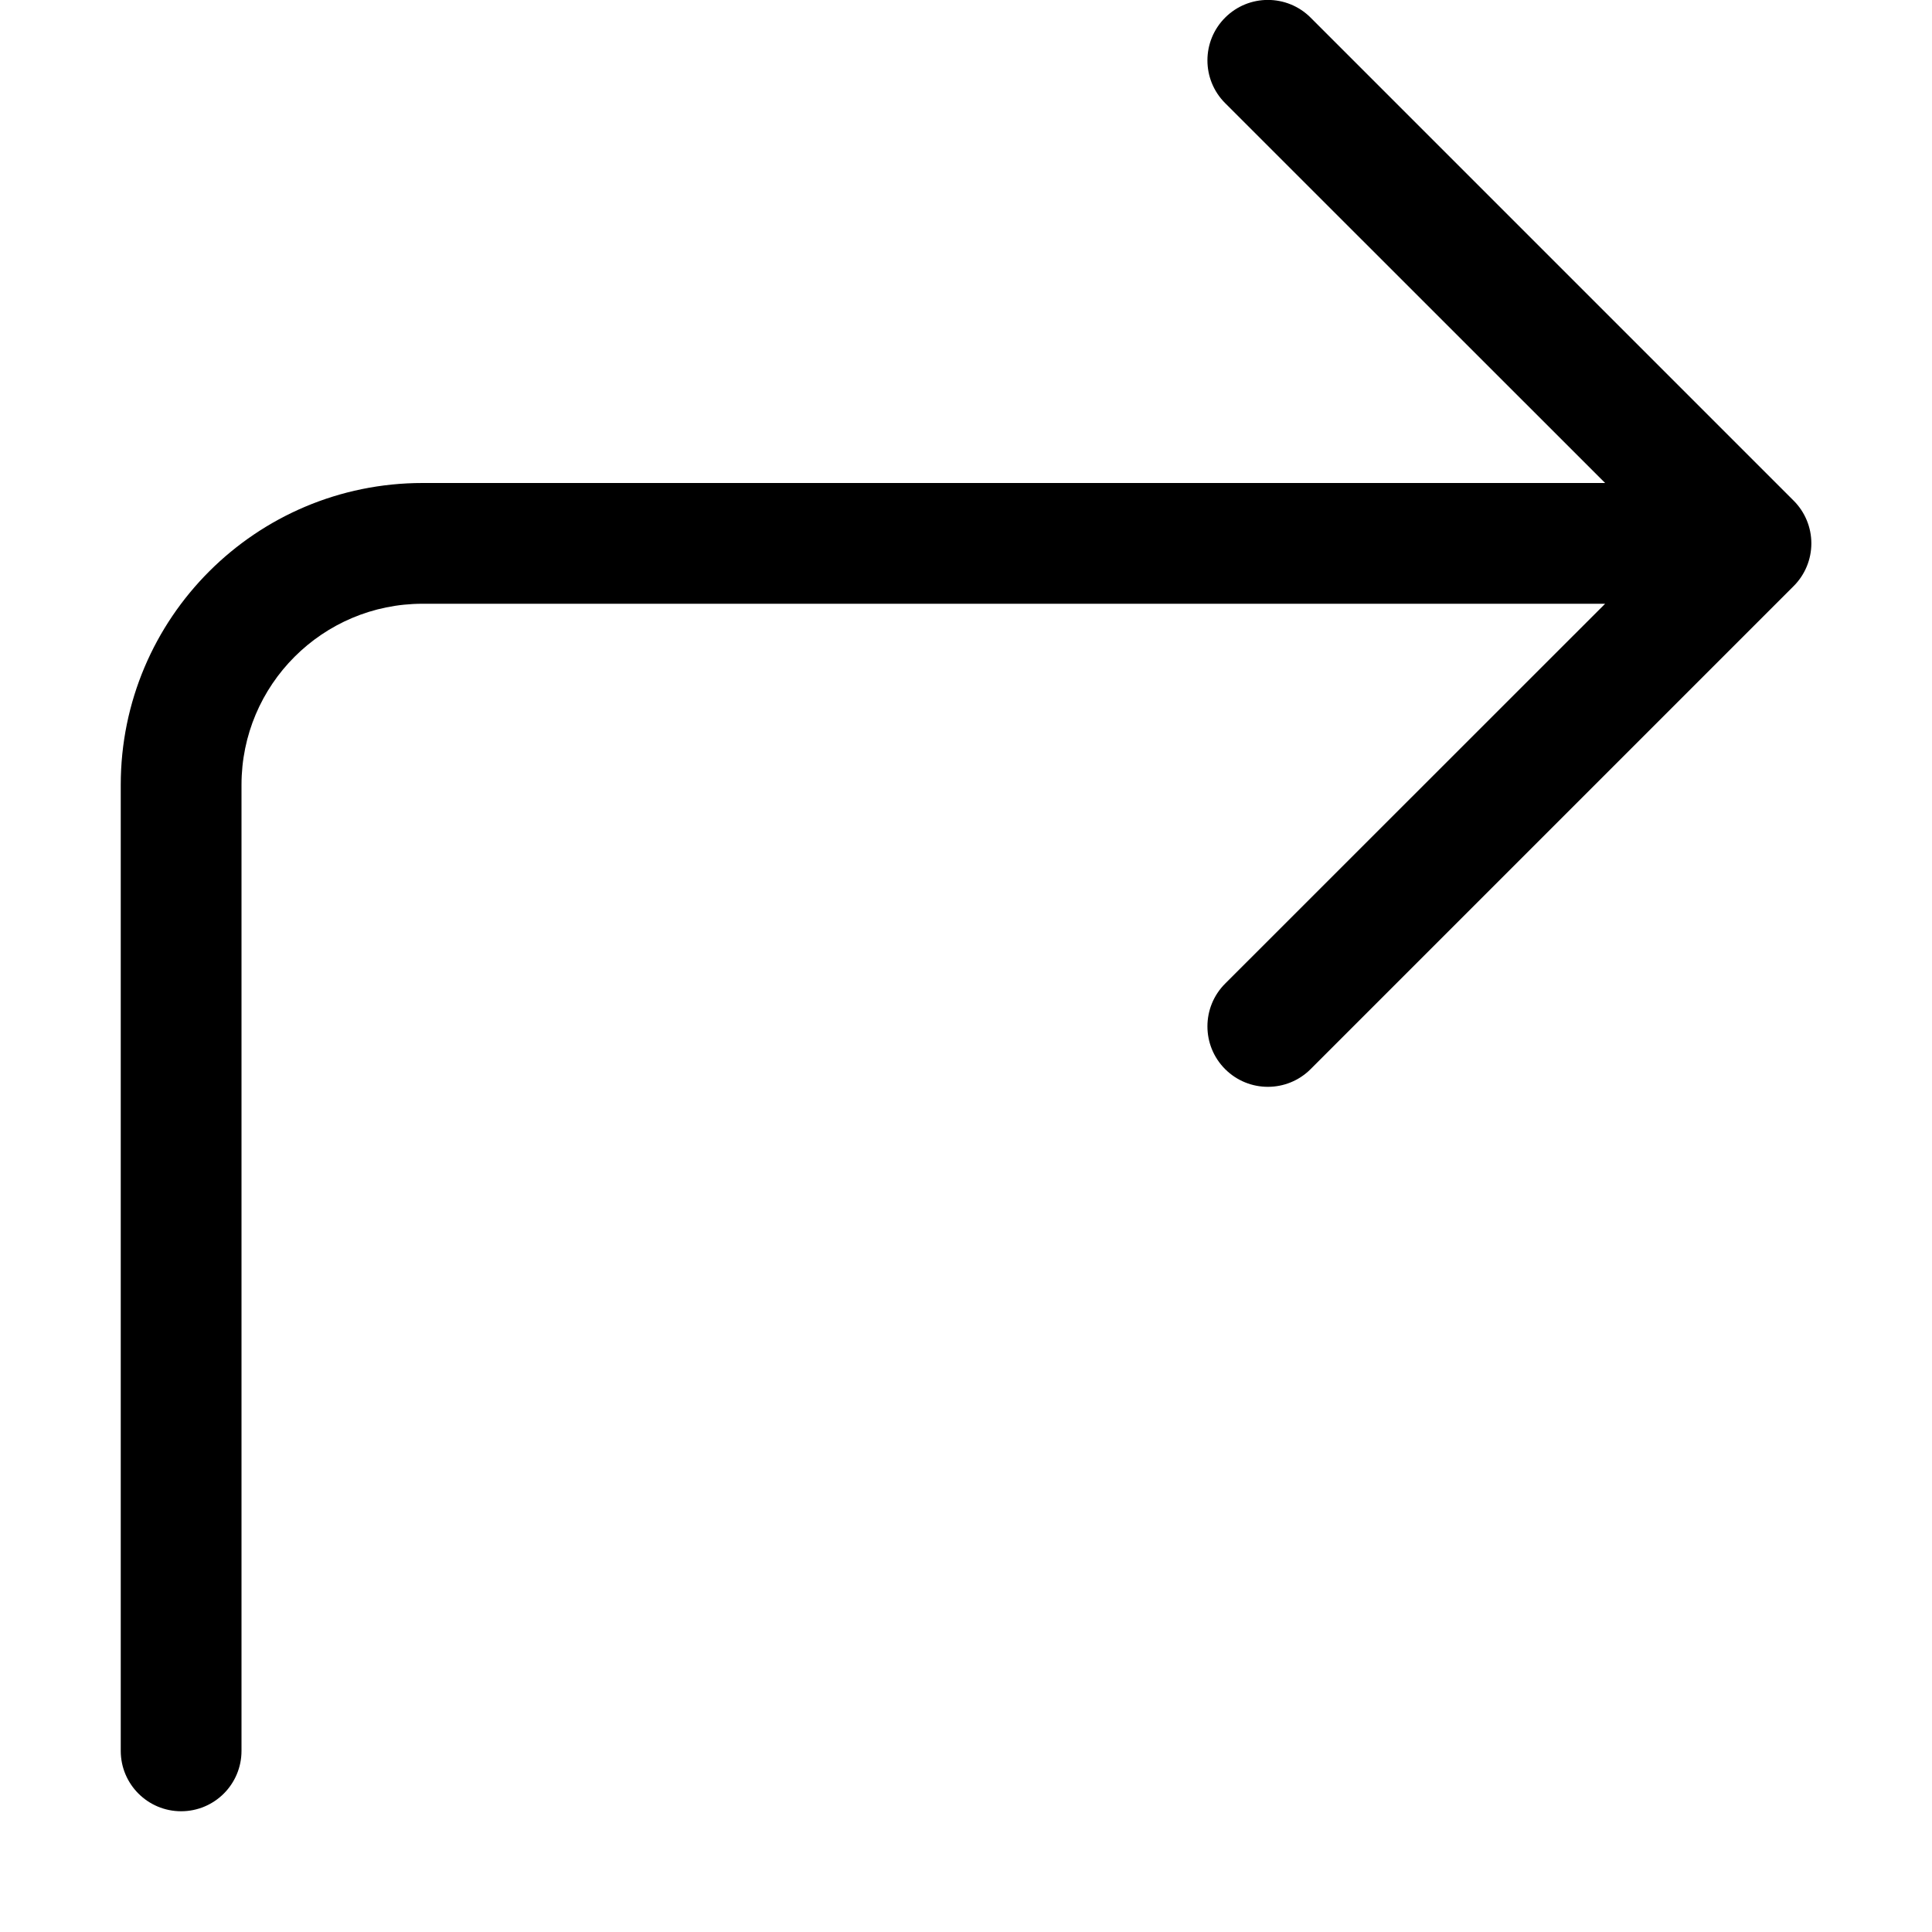
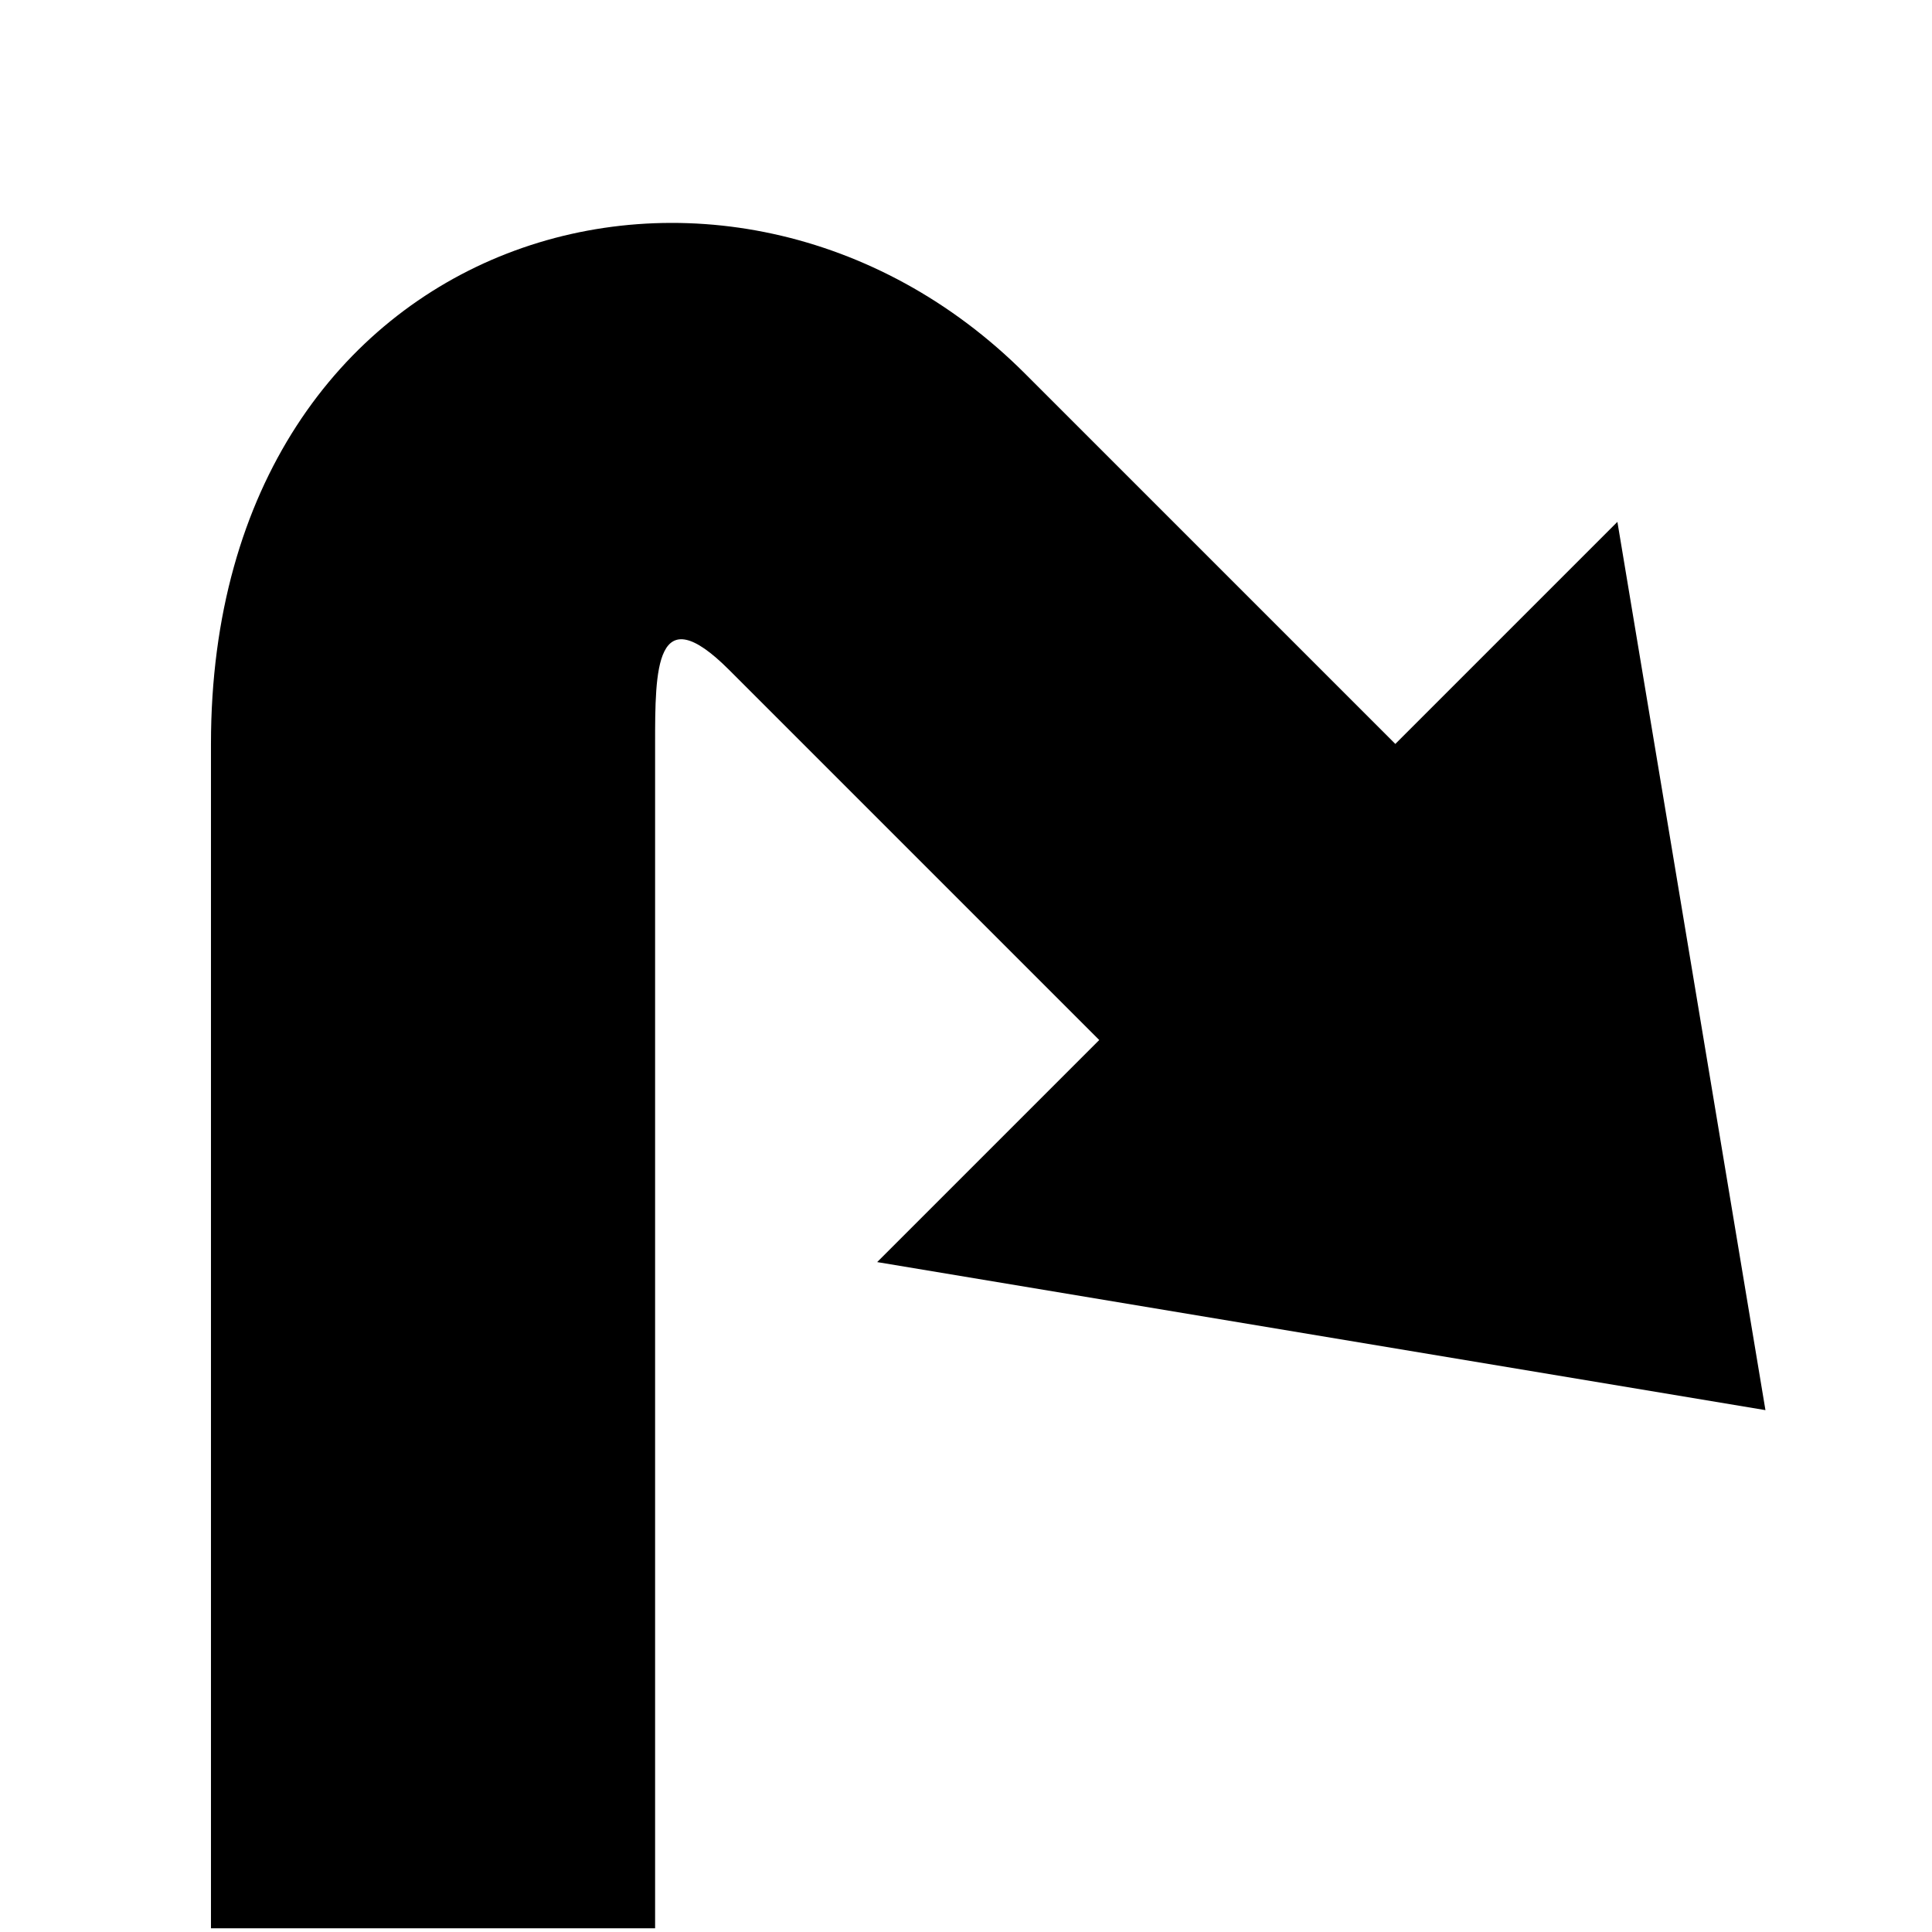
- <svg xmlns="http://www.w3.org/2000/svg" width="16" height="16" fill="currentColor" class="bi bi-arrow-90deg-right" viewBox="0 0 16 16">
-   <path fill-rule="evenodd" d="M14.854 4.854a.5.5 0 0 0 0-.708l-4-4a.5.5 0 0 0-.708.708L13.293 4H3.5A2.5 2.5 0 0 0 1 6.5v8a.5.5 0 0 0 1 0v-8A1.5 1.5 0 0 1 3.5 5h9.793l-3.147 3.146a.5.5 0 0 0 .708.708l4-4z" />
+ <svg xmlns="http://www.w3.org/2000/svg" width="16" height="16" fill="currentColor" viewBox="0 0 261 261">
+   <path d="M218.5 70.5l20 120-120-20 30-30-50-50c-10-10-10 0-10 10v160h-60v-160c0-70 70-90 110-50l50 50z" />
</svg>
